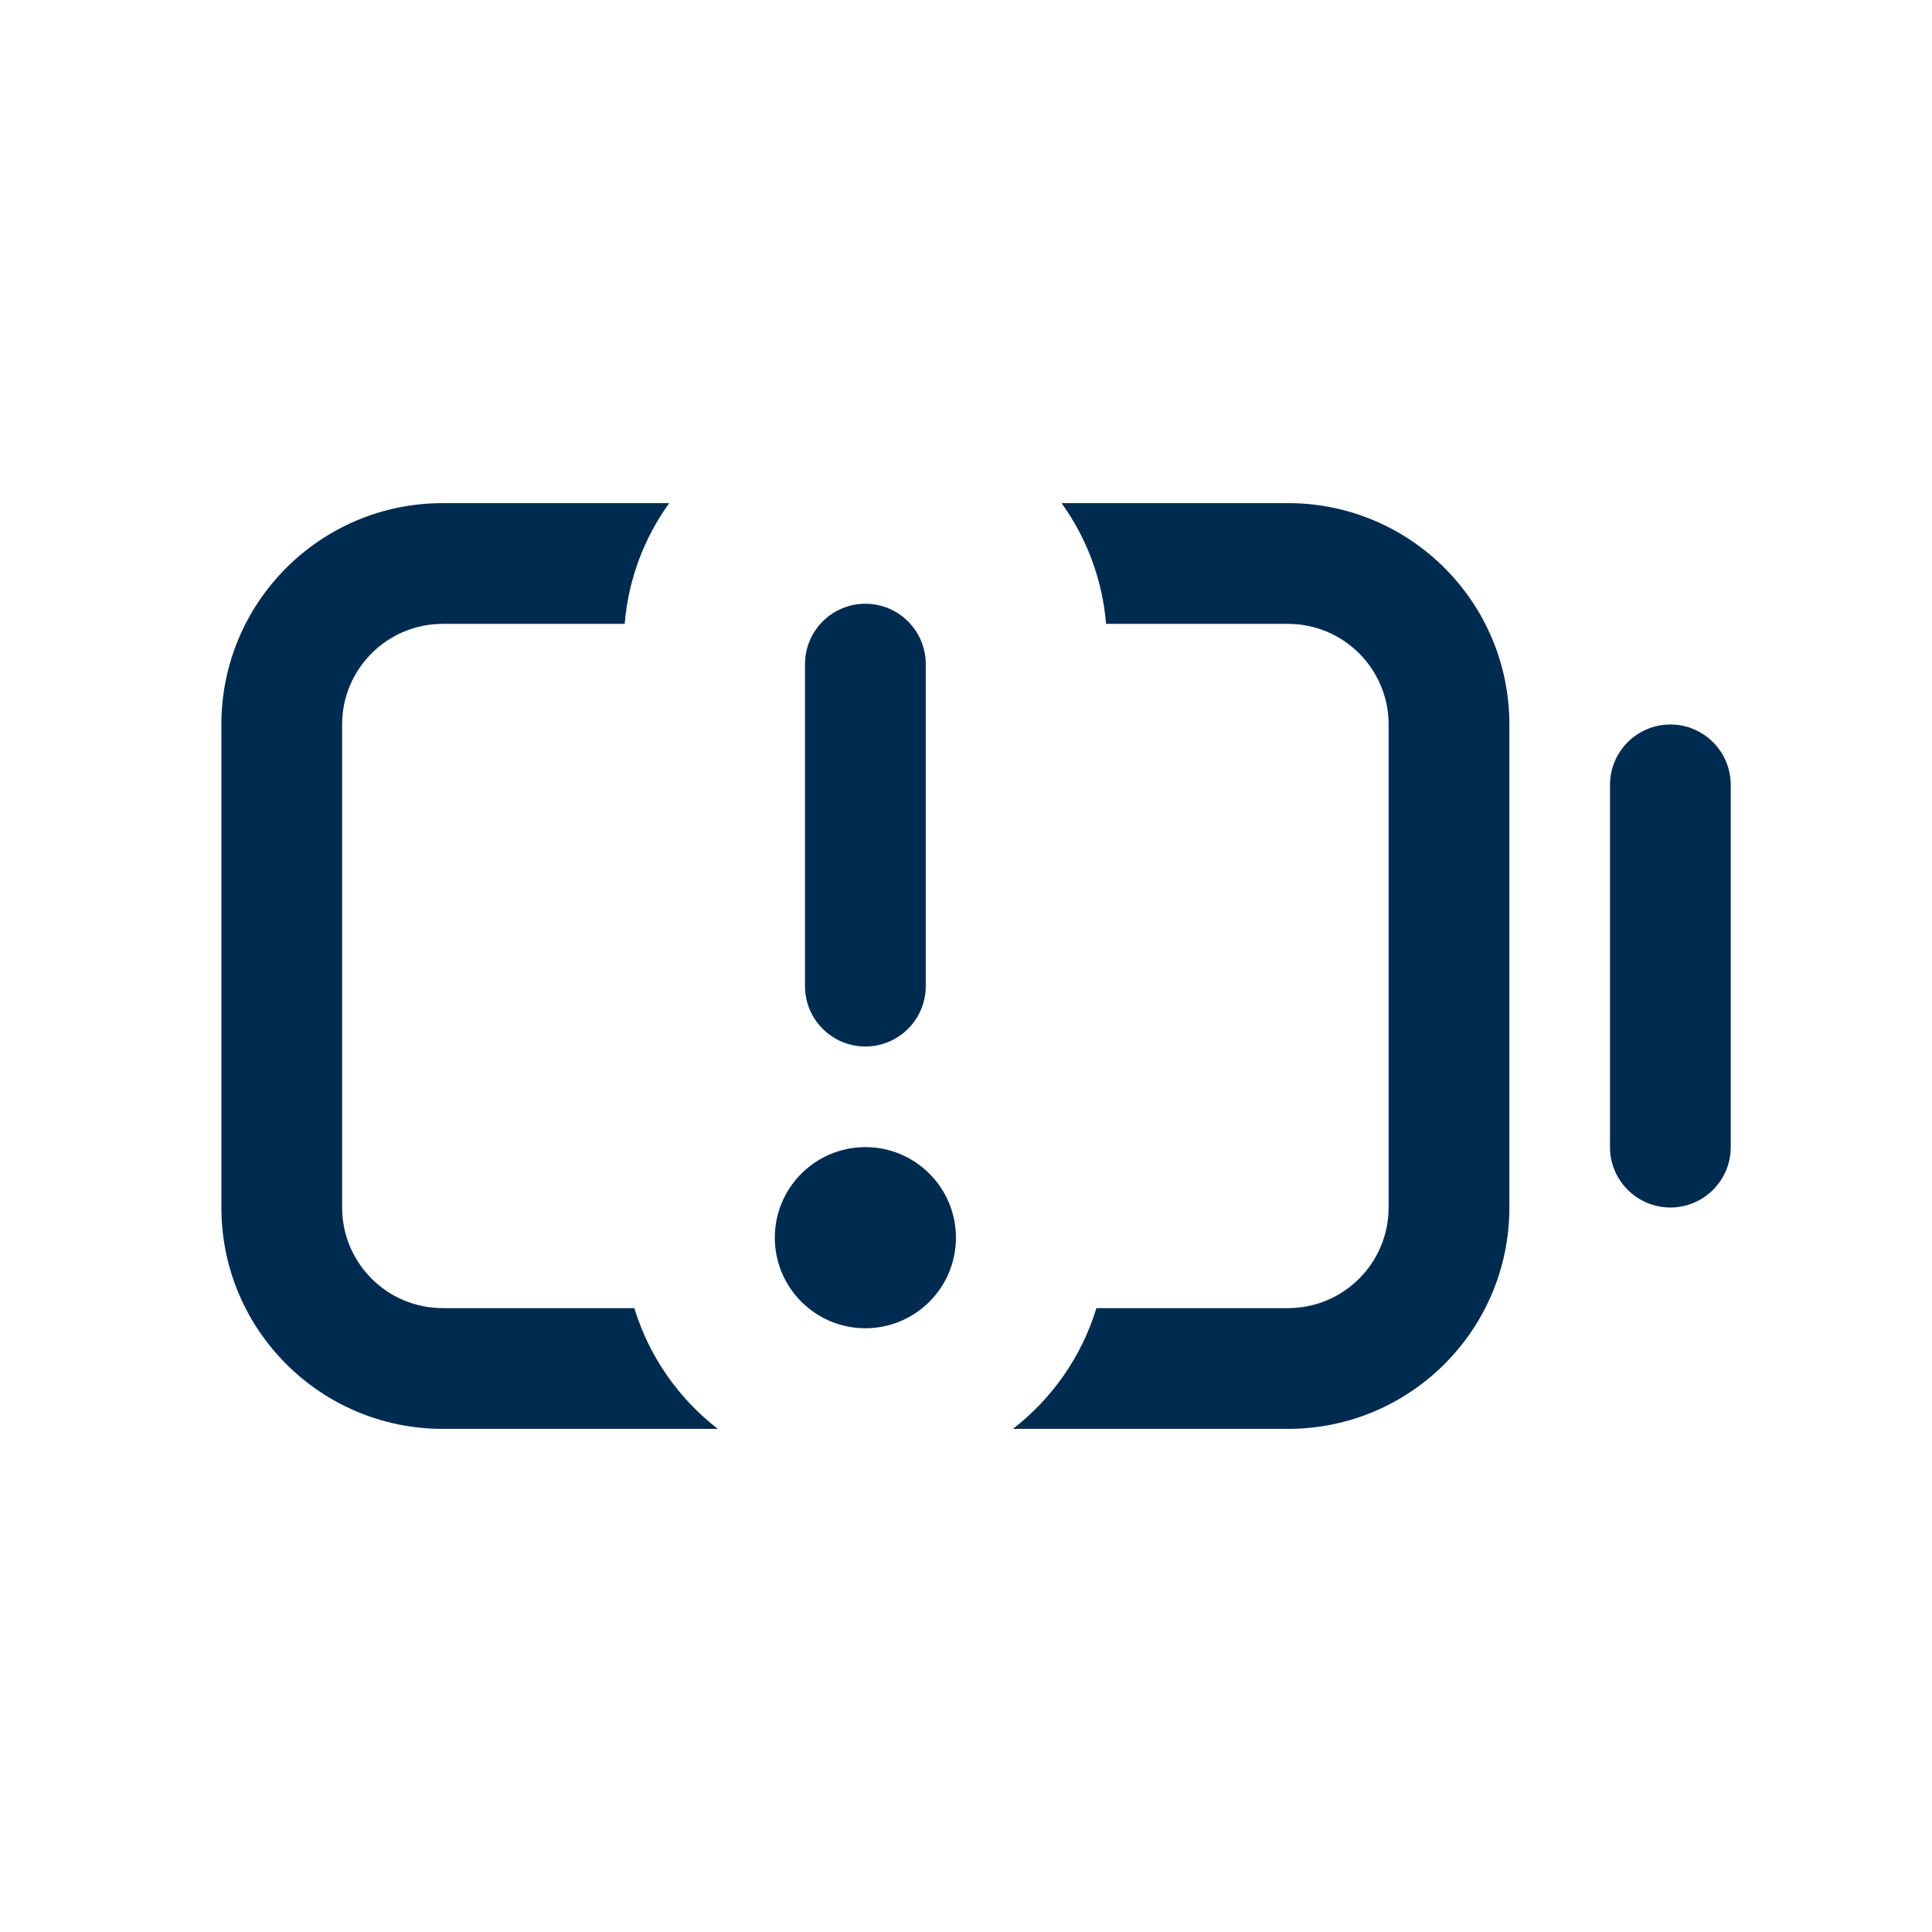
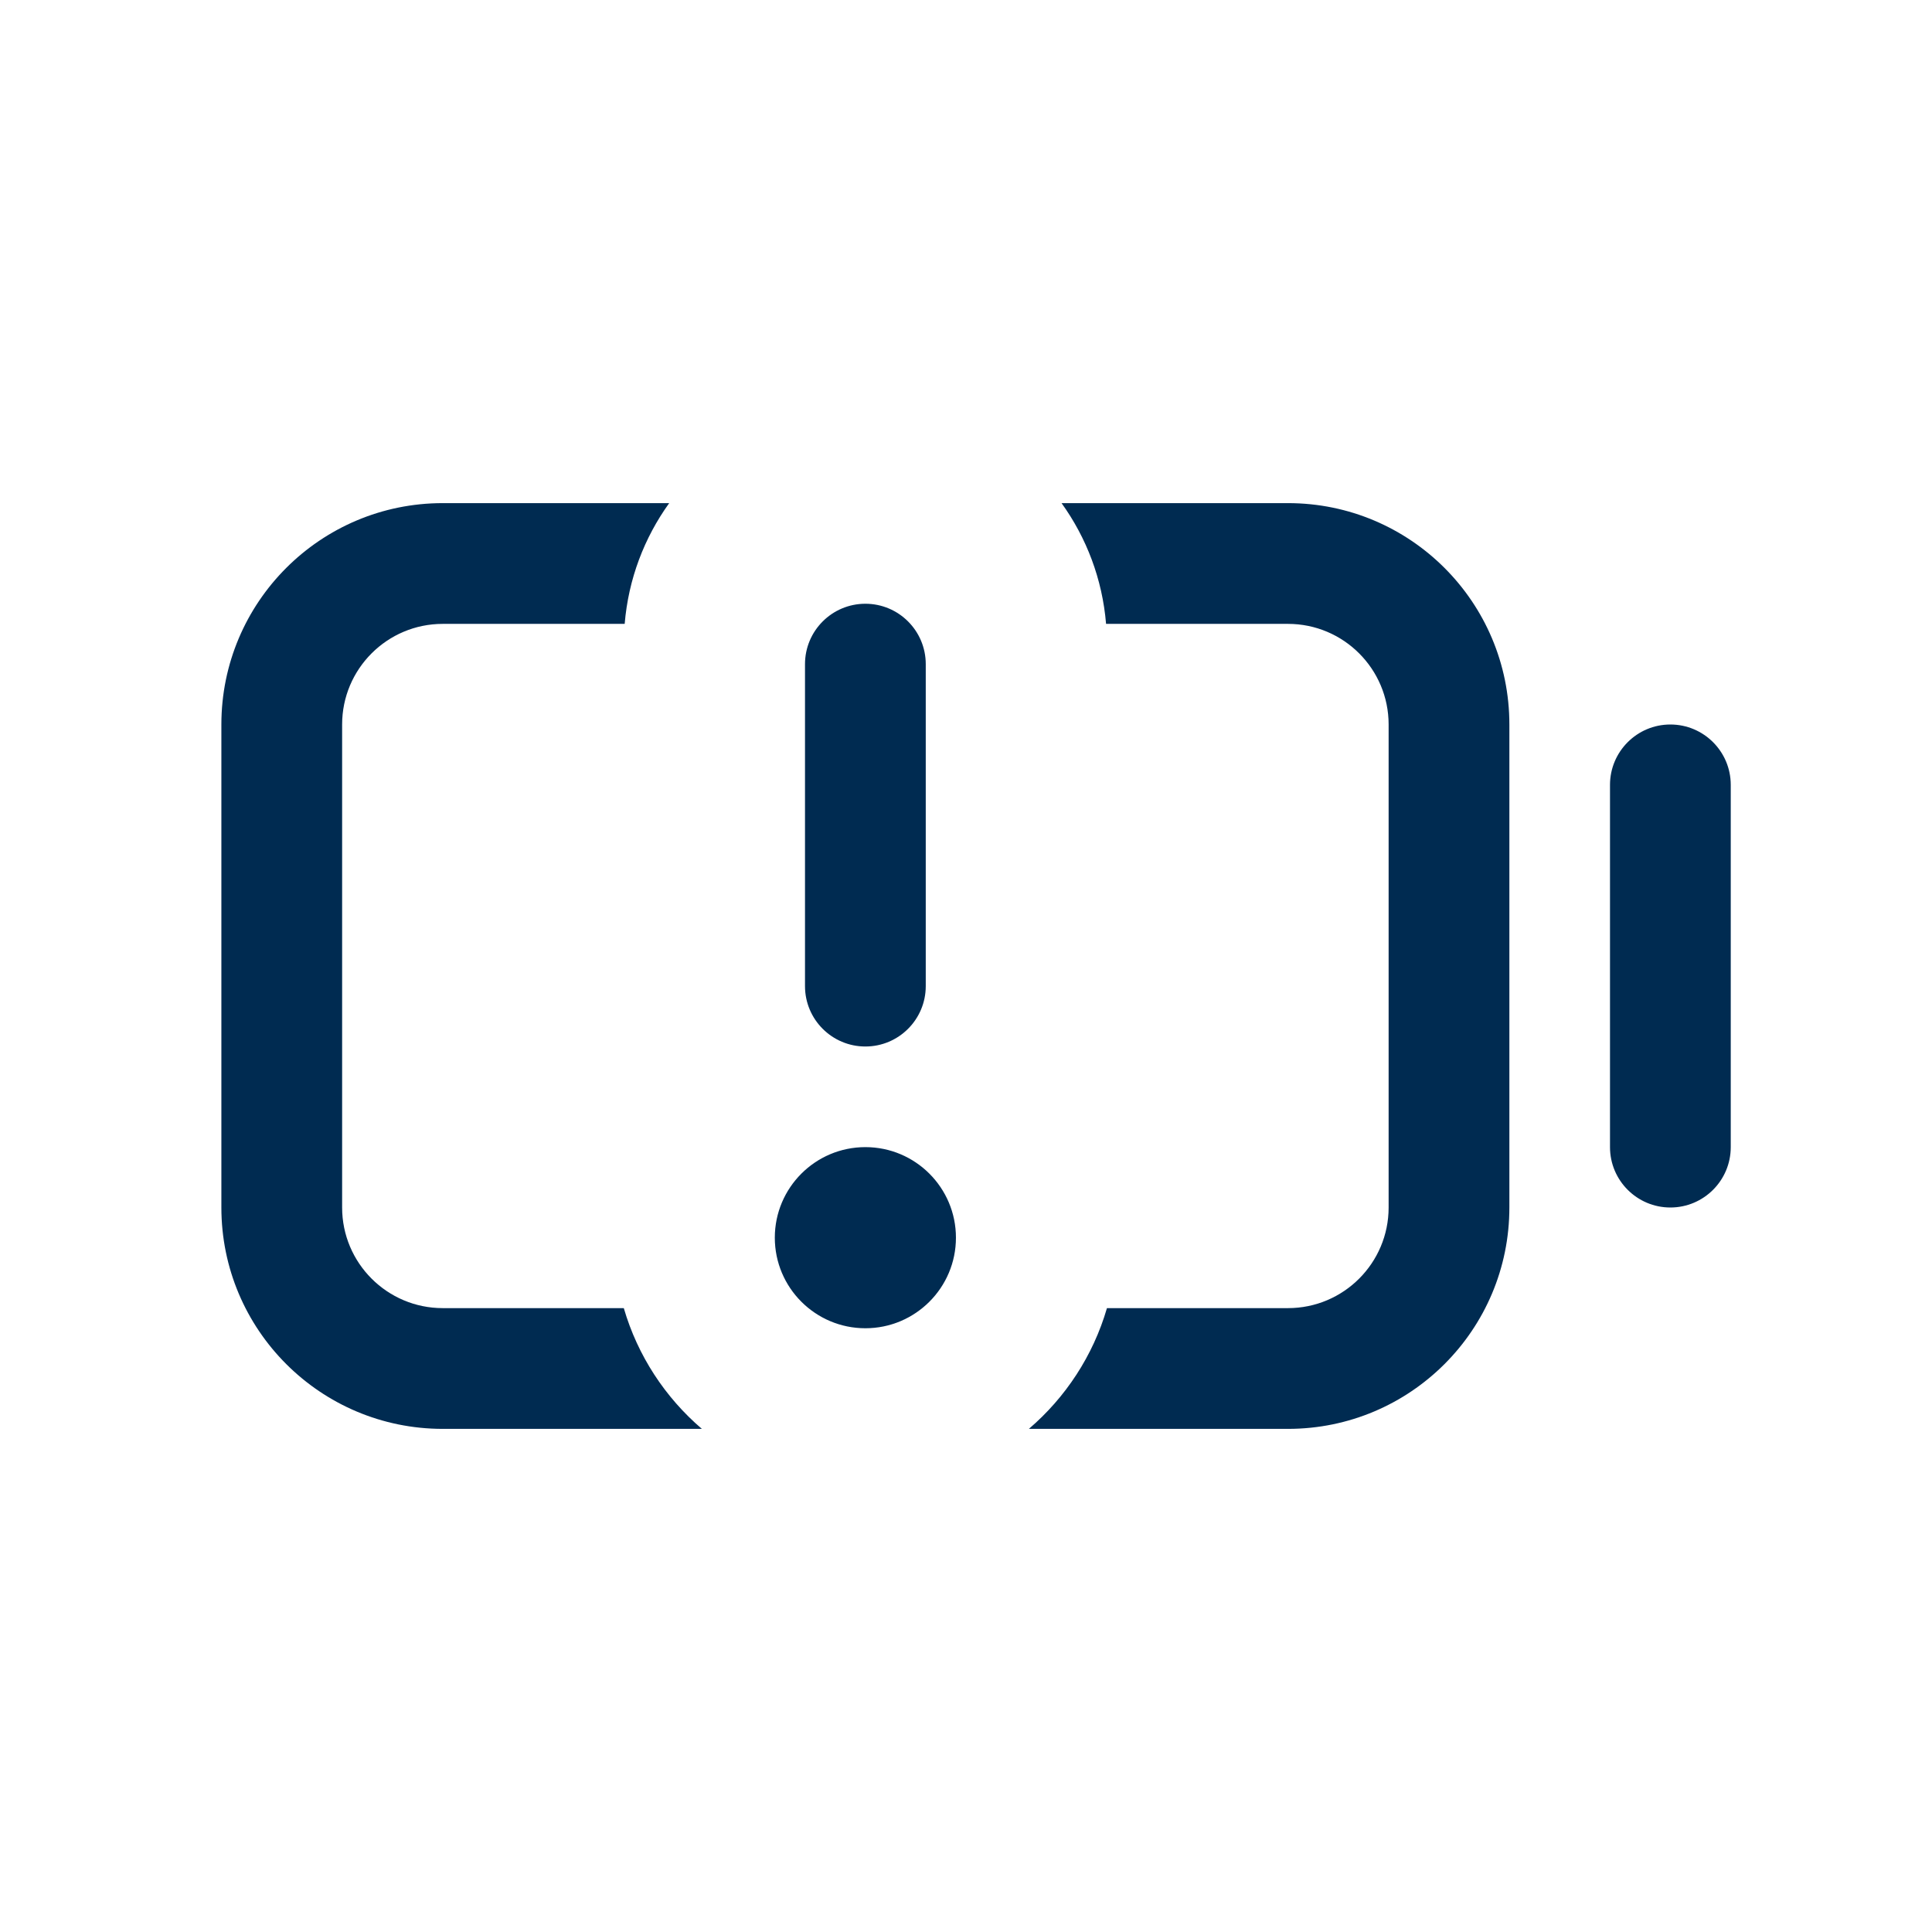
<svg xmlns="http://www.w3.org/2000/svg" width="24" height="24" viewBox="0 0 24 24" fill="none">
-   <path fill-rule="evenodd" clip-rule="evenodd" d="M5.5,6.25h2.813c-0.309,0.429 -0.507,0.943 -0.553,1.5h-2.26c-0.69,0 -1.25,0.56 -1.25,1.25v6c0,0.69 0.56,1.25 1.25,1.25h2.38c0.183,0.602 0.551,1.124 1.037,1.5h-3.417c-1.519,0 -2.75,-1.231 -2.75,-2.75v-6c0,-1.519 1.231,-2.75 2.75,-2.75zM17.25,15v-6c0,-0.69 -0.56,-1.25 -1.25,-1.25h-2.26c-0.046,-0.557 -0.244,-1.071 -0.553,-1.5h2.813c1.519,0 2.75,1.231 2.75,2.75v6c0,1.519 -1.231,2.75 -2.75,2.75h-3.417c0.486,-0.376 0.854,-0.898 1.037,-1.5h2.38c0.69,0 1.25,-0.56 1.25,-1.25zM21.5,14.25c0,0.414 -0.336,0.75 -0.75,0.75c-0.414,0 -0.75,-0.336 -0.75,-0.75v-4.5c0,-0.414 0.336,-0.75 0.75,-0.75c0.414,0 0.75,0.336 0.75,0.75zM10.75,7.5c0.414,0 0.75,0.336 0.75,0.75v4c0,0.414 -0.336,0.75 -0.75,0.75c-0.414,0 -0.75,-0.336 -0.75,-0.75v-4c0,-0.414 0.336,-0.75 0.75,-0.75zM11.875,15.375c0,0.621 -0.504,1.125 -1.125,1.125c-0.621,0 -1.125,-0.504 -1.125,-1.125c0,-0.621 0.504,-1.125 1.125,-1.125c0.621,0 1.125,0.504 1.125,1.125z" fill="#002B51" />
+   <path fill-rule="evenodd" clip-rule="evenodd" d="M5.5,6.25h2.813c-0.309,0.429 -0.507,0.943 -0.553,1.5h-2.26c-0.69,0 -1.25,0.56 -1.25,1.25v6c0,0.69 0.56,1.25 1.25,1.25h2.249c0.172,0.591 0.514,1.11 0.97,1.5h-3.219c-1.519,0 -2.75,-1.231 -2.75,-2.75v-6c0,-1.519 1.231,-2.75 2.75,-2.75zM17.25,15v-6c0,-0.69 -0.56,-1.25 -1.25,-1.25h-2.26c-0.046,-0.557 -0.244,-1.071 -0.553,-1.5h2.813c1.519,0 2.75,1.231 2.75,2.75v6c0,1.519 -1.231,2.75 -2.75,2.75h-3.219c0.456,-0.39 0.798,-0.909 0.97,-1.5h2.249c0.69,0 1.25,-0.56 1.25,-1.25zM21.5,14.25c0,0.414 -0.336,0.75 -0.75,0.75c-0.414,0 -0.75,-0.336 -0.75,-0.75v-4.5c0,-0.414 0.336,-0.75 0.75,-0.75c0.414,0 0.75,0.336 0.75,0.75zM10.75,7.5c0.414,0 0.75,0.336 0.75,0.75v4c0,0.414 -0.336,0.75 -0.75,0.75c-0.414,0 -0.75,-0.336 -0.75,-0.75v-4c0,-0.414 0.336,-0.75 0.75,-0.75zM11.875,15.375c0,0.621 -0.504,1.125 -1.125,1.125c-0.621,0 -1.125,-0.504 -1.125,-1.125c0,-0.621 0.504,-1.125 1.125,-1.125c0.621,0 1.125,0.504 1.125,1.125z" fill="#002B51" />
</svg>
